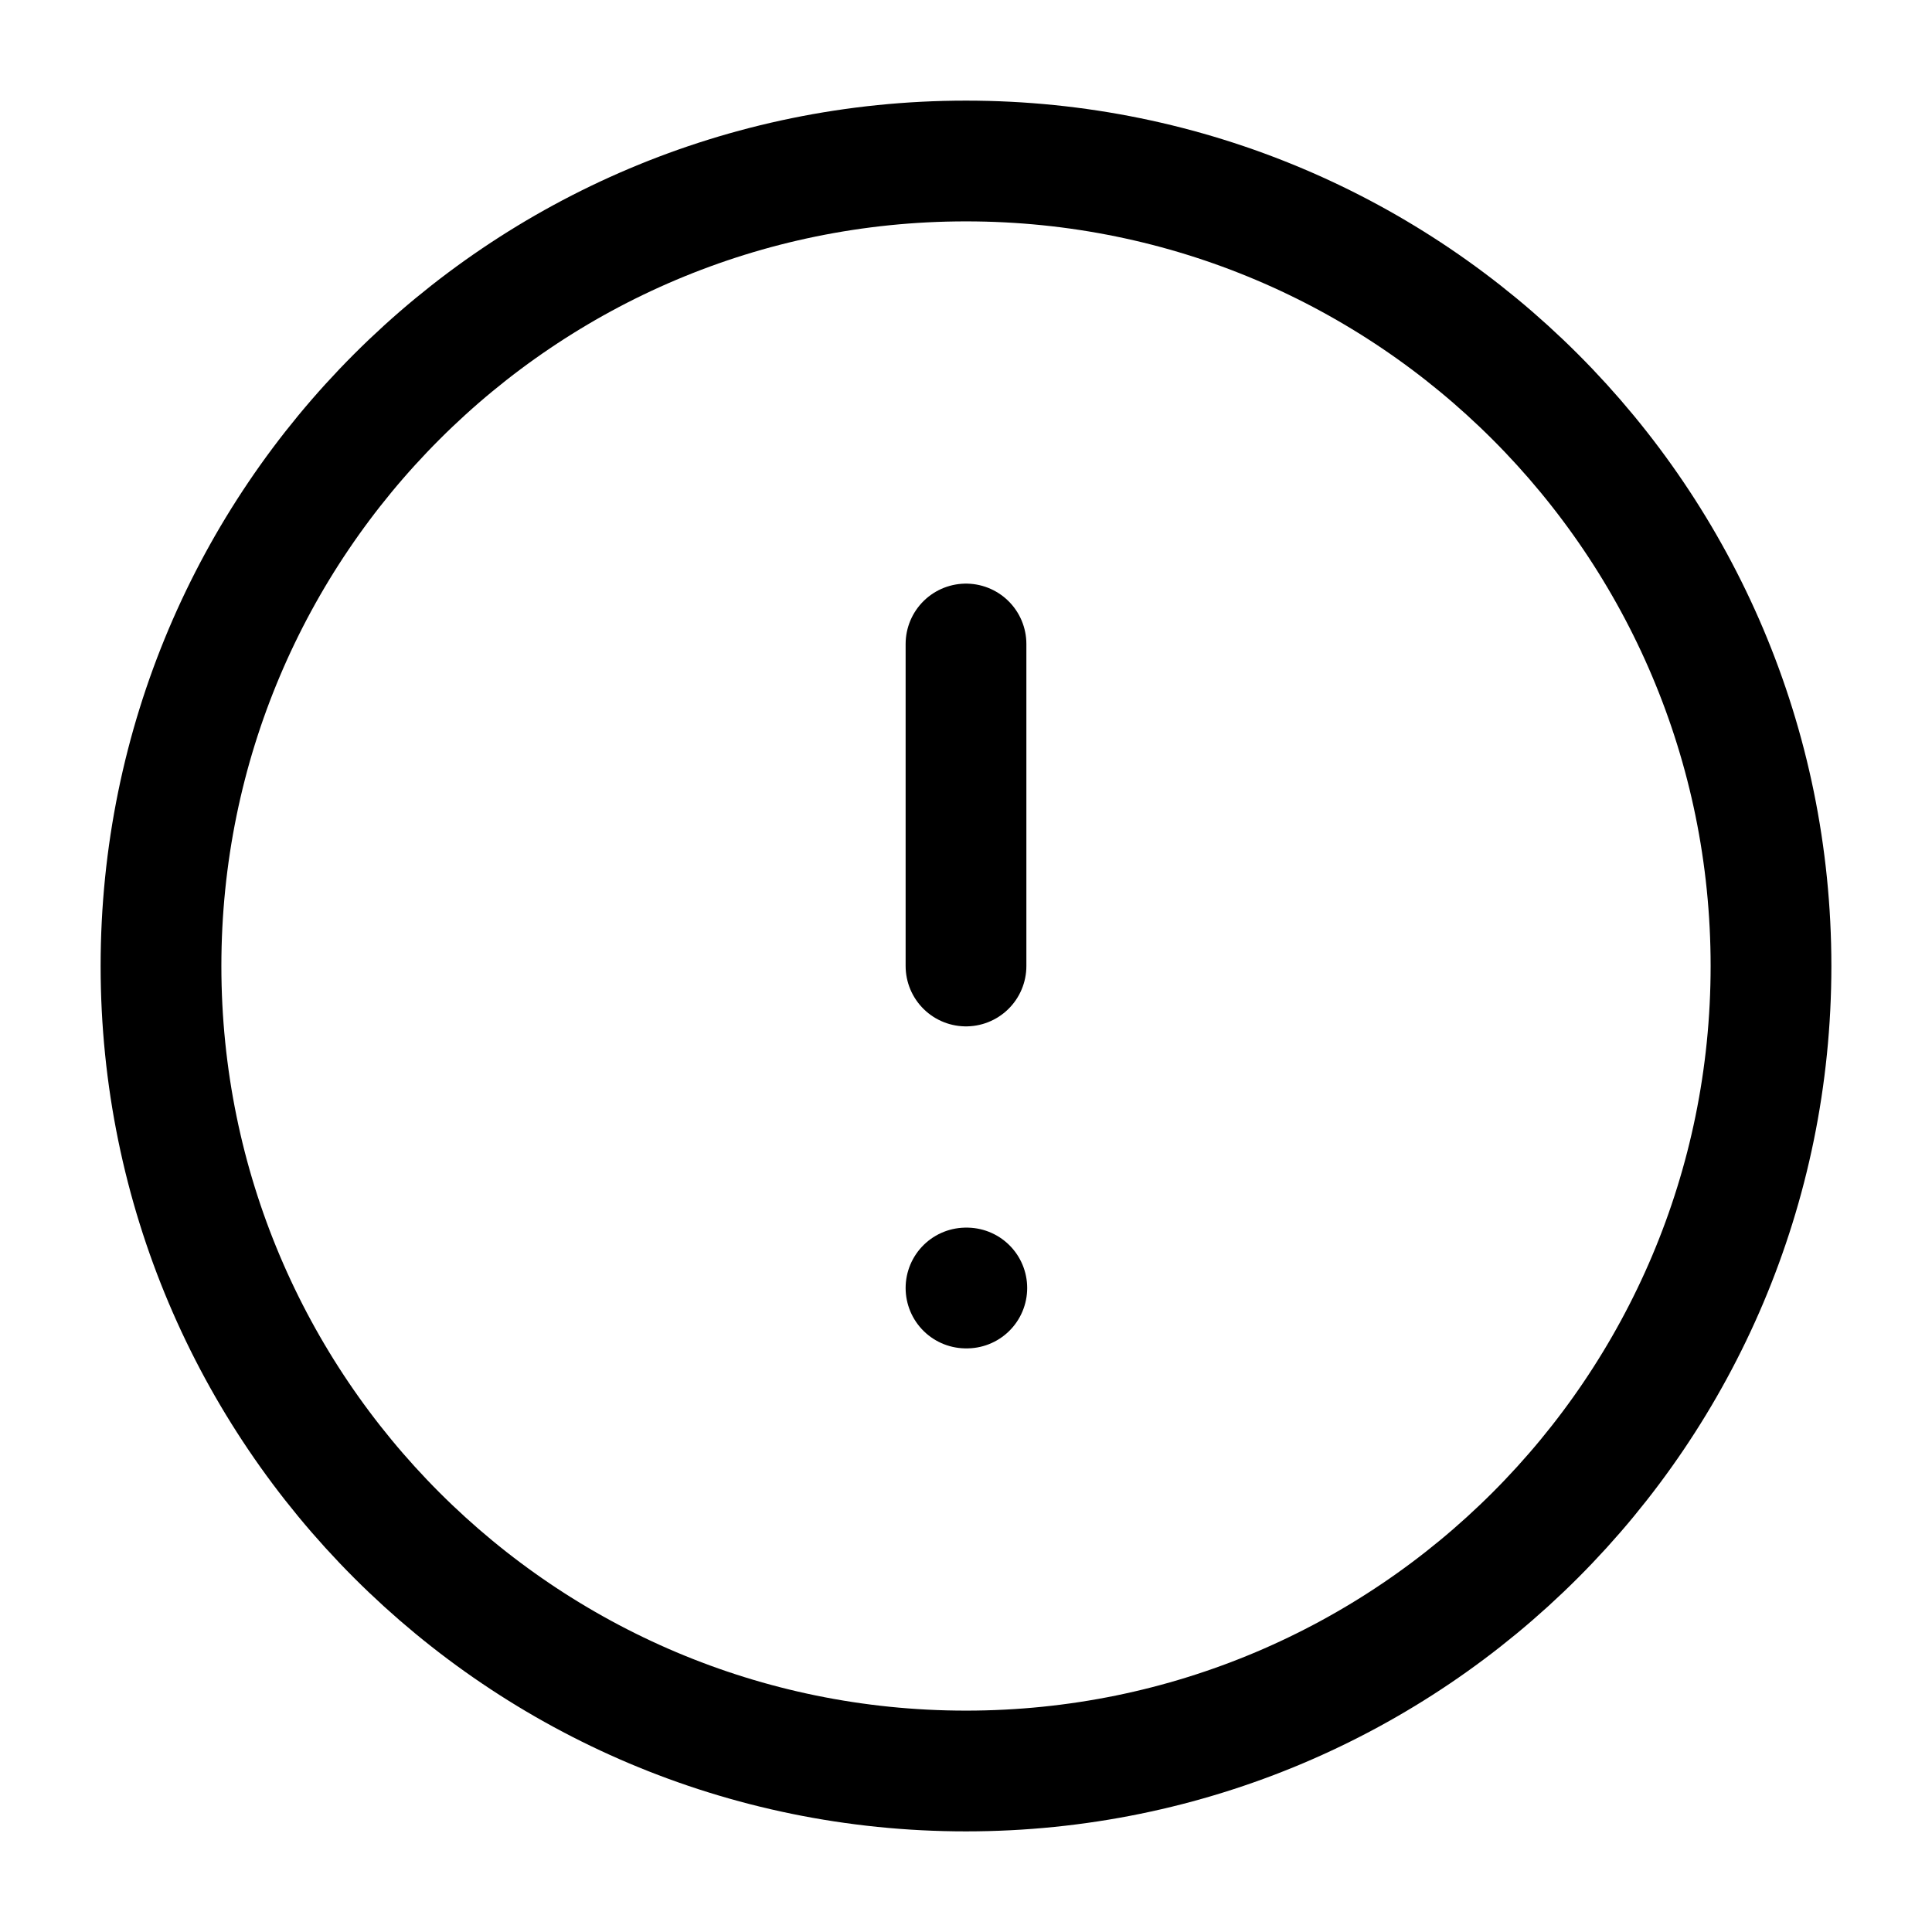
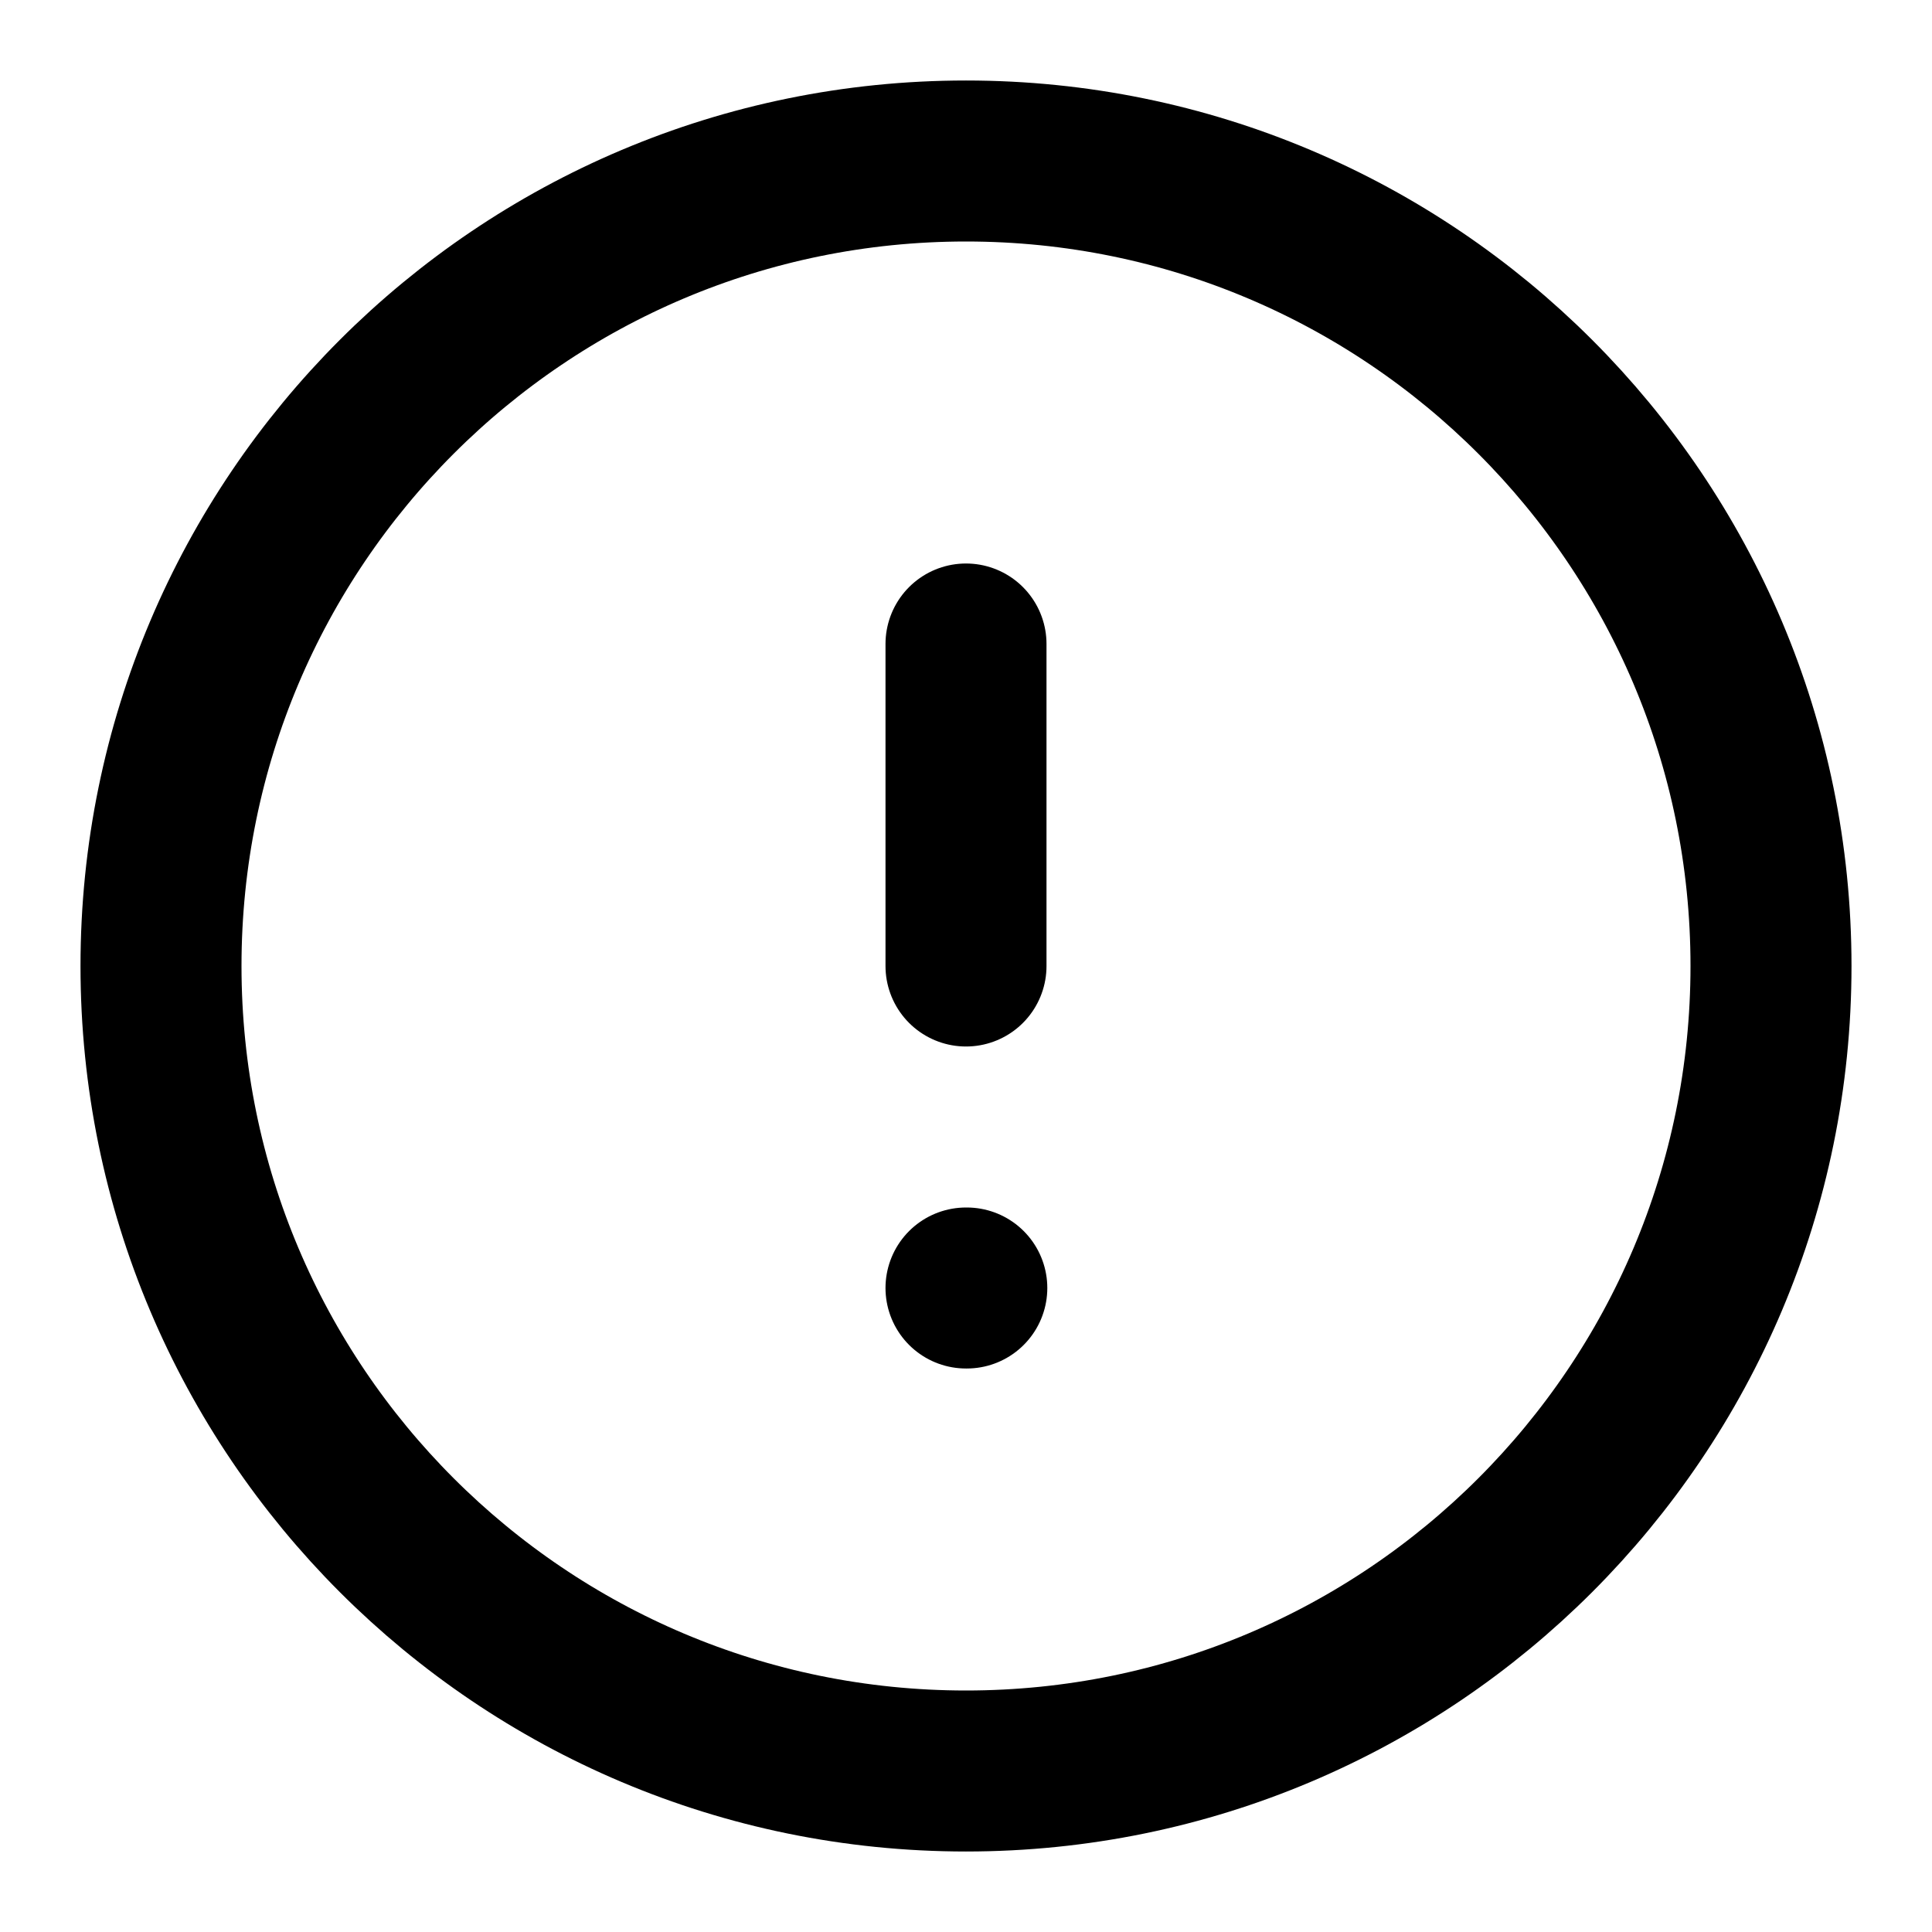
- <svg xmlns="http://www.w3.org/2000/svg" class="lucide lucide-alert-circle" width="24" height="24" viewBox="0 0 24 24" fill="none" stroke="currentColor" stroke-width="1.5" stroke-linecap="round" stroke-linejoin="round">
+ <svg xmlns="http://www.w3.org/2000/svg" class="lucide lucide-alert-circle" width="24" height="24" viewBox="0 0 24 24" fill="none" stroke="currentColor" stroke-width="2" stroke-linecap="round" stroke-linejoin="round">
  <circle cx="12" cy="12" r="10" />
-   <line x1="12" y1="8" x2="12" y2="12" />
-   <line x1="12" y1="16" x2="12.01" y2="16" />
+   <line x1="12" x2="12" y1="8" y2="12" />
+   <line x1="12" x2="12.01" y1="16" y2="16" />
</svg>
